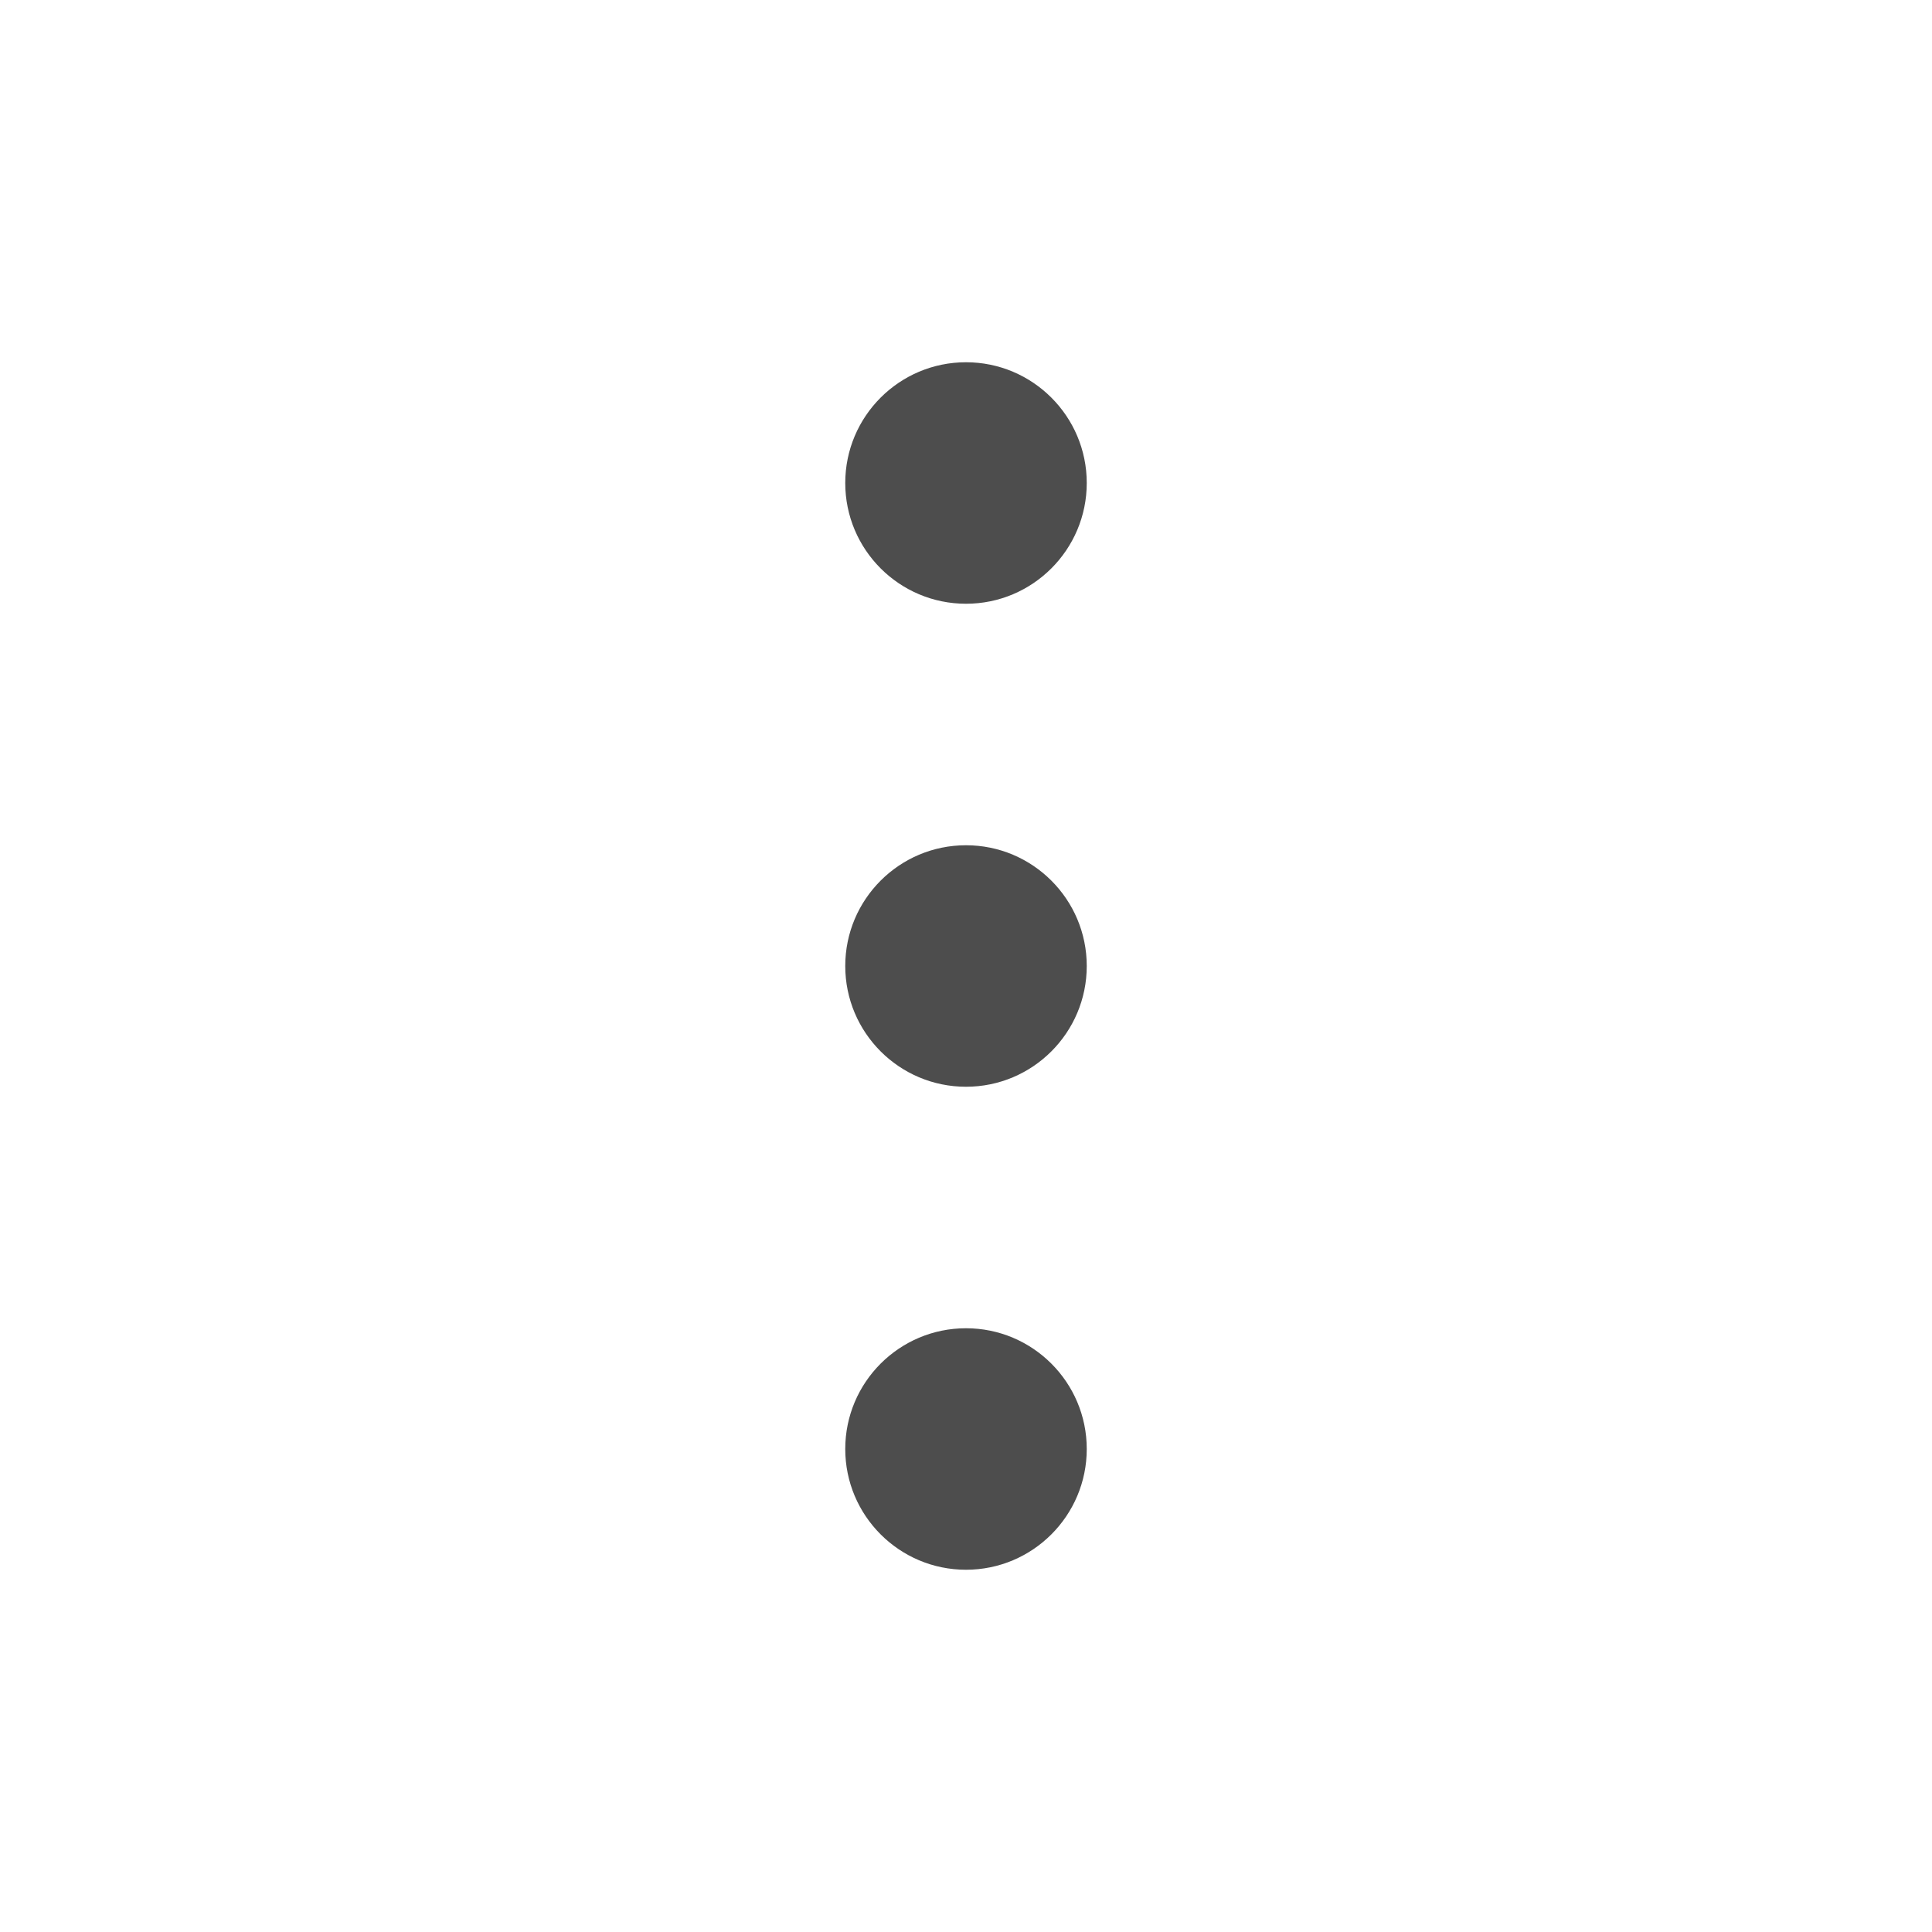
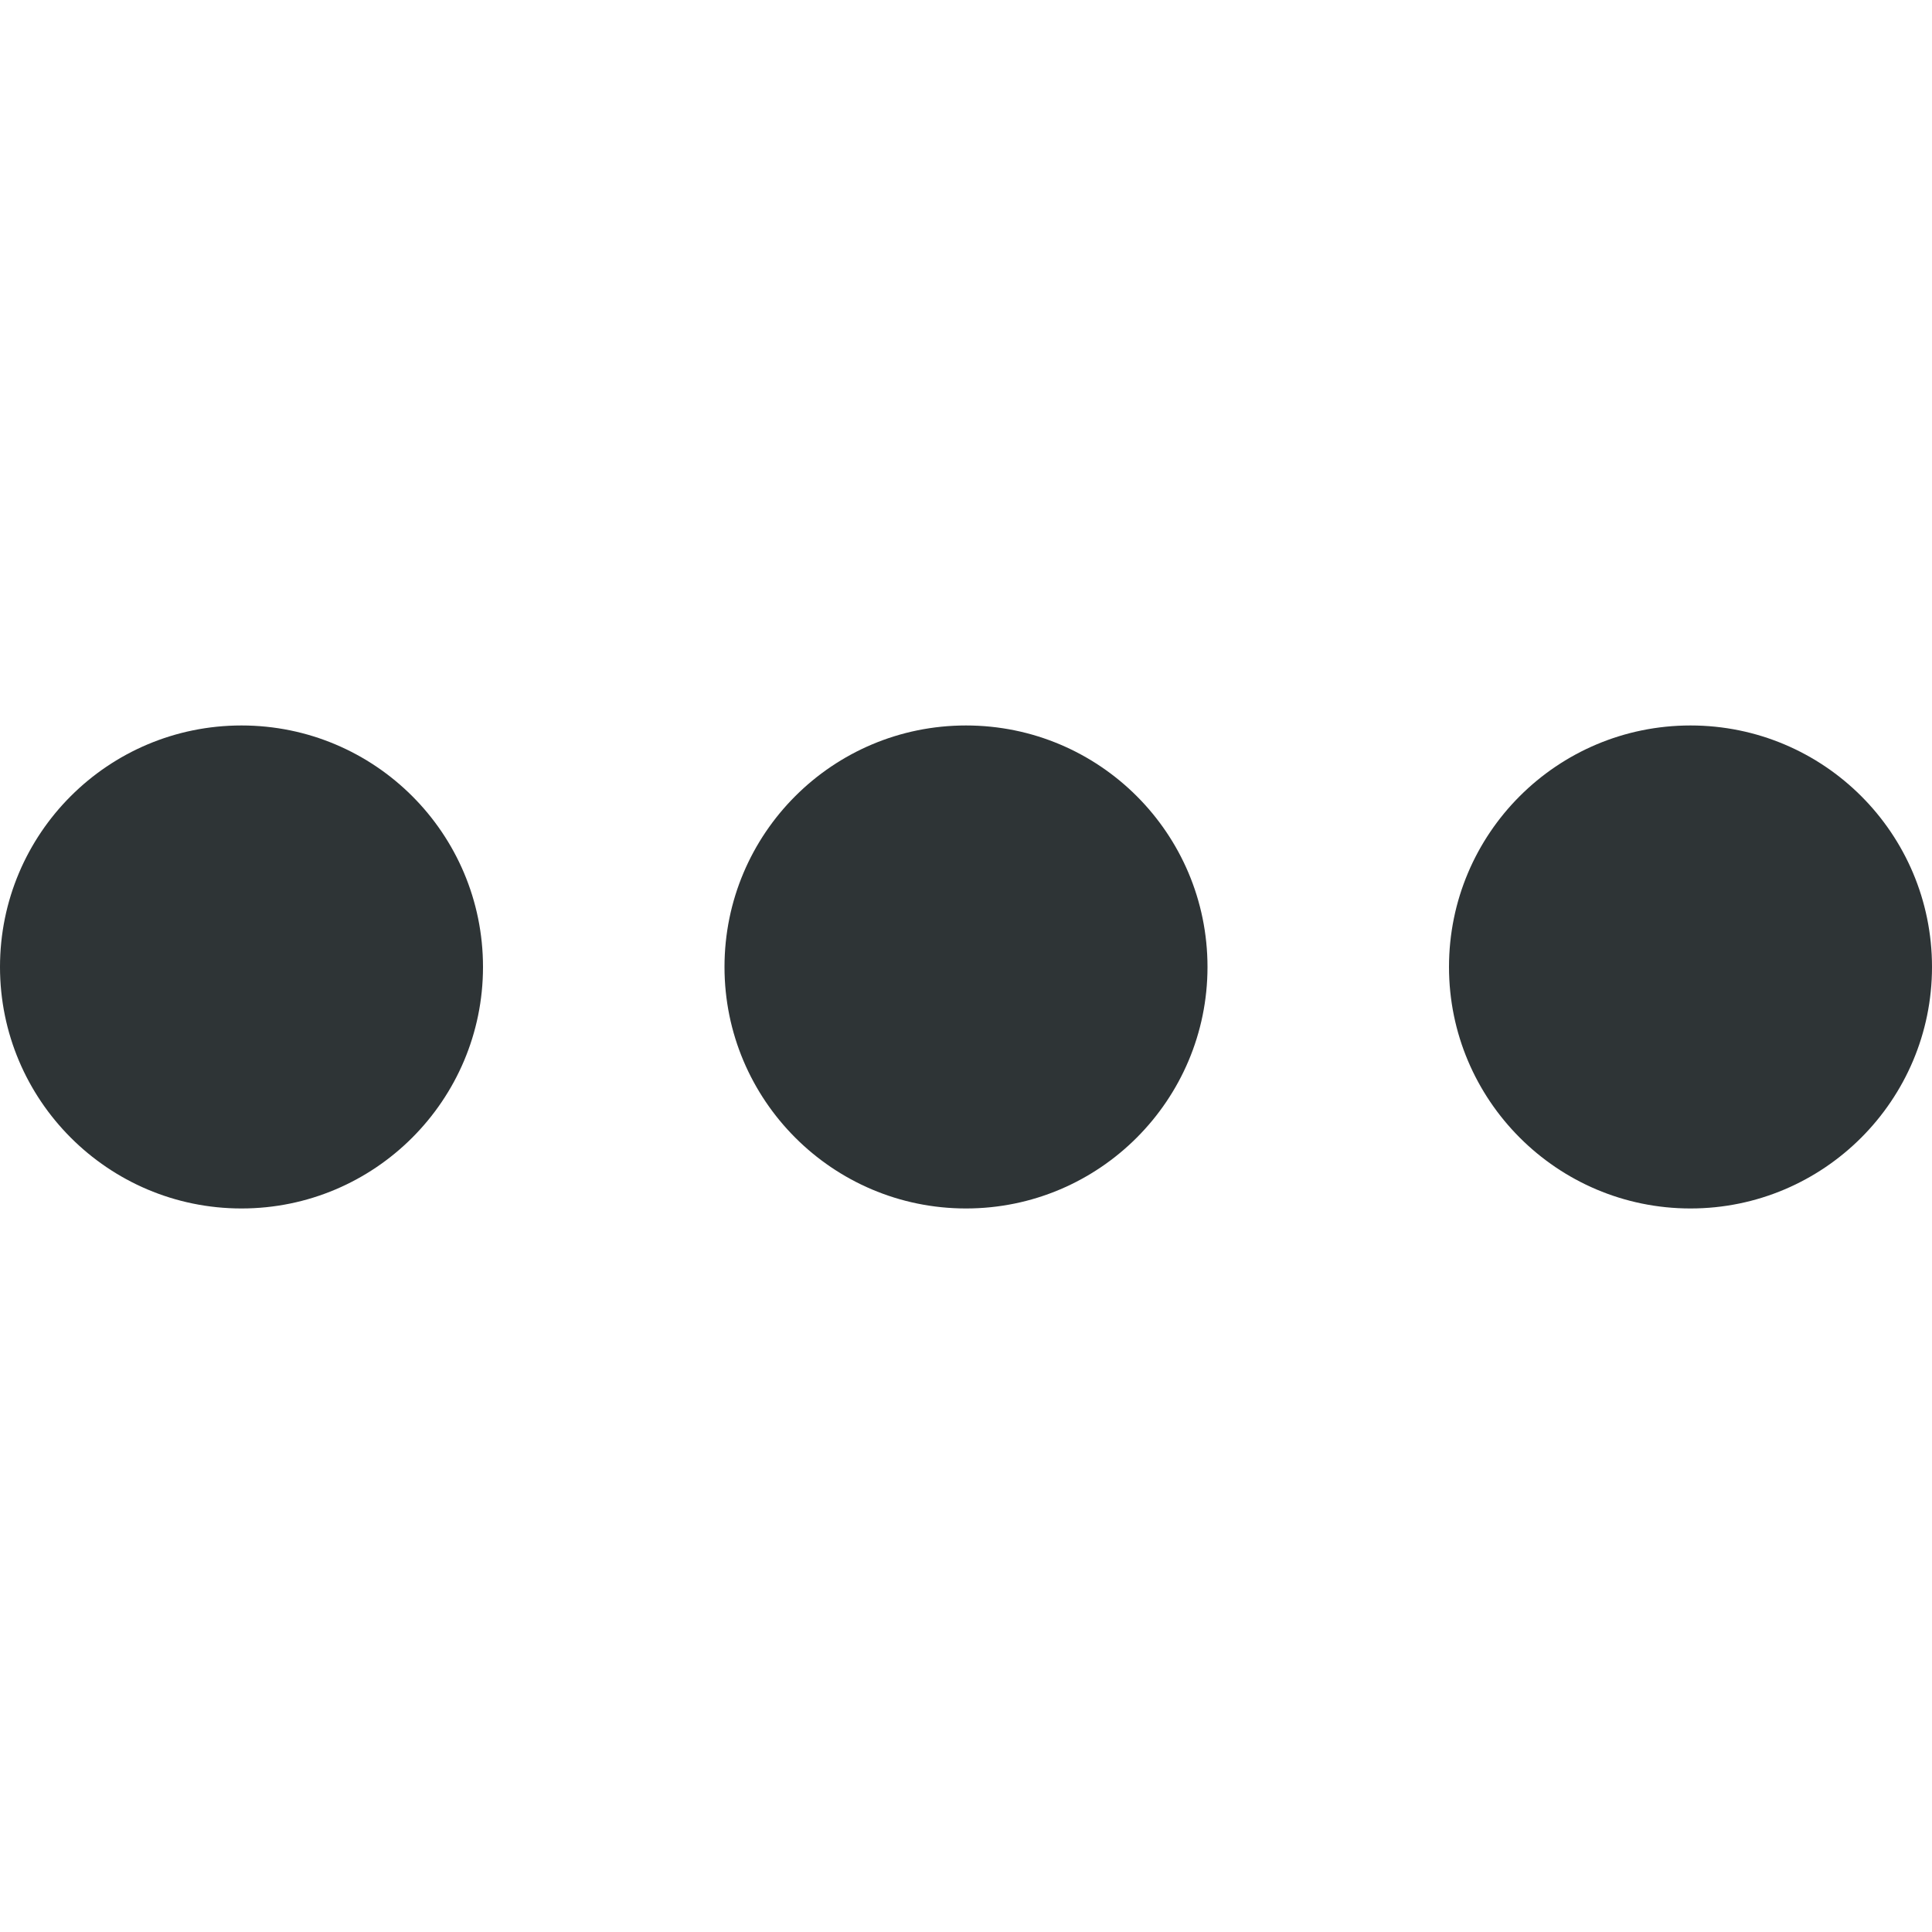
- <svg xmlns="http://www.w3.org/2000/svg" width="16" height="16" viewBox="0 0 16 16" version="1.1" id="svg292">
-   <defs id="defs289" />
-   <path id="path340" style="fill:#4d4d4d;fill-opacity:1;stroke-width:1;stroke-linecap:round;stroke-linejoin:round" d="M 8 3 C 7.448 3 7 3.448 7 4 C 7 4.552 7.448 5 8 5 C 8.552 5 9 4.552 9 4 C 9 3.448 8.552 3 8 3 z M 8 7 C 7.448 7 7 7.448 7 8 C 7 8.552 7.448 9 8 9 C 8.552 9 9 8.552 9 8 C 9 7.448 8.552 7 8 7 z M 8 11 C 7.448 11 7 11.448 7 12 C 7 12.552 7.448 13 8 13 C 8.552 13 9 12.552 9 12 C 9 11.448 8.552 11 8 11 z " />
+ <svg xmlns="http://www.w3.org/2000/svg" height="16px" viewBox="0 0 16 16" width="16px">
+   <path d="m 2 6.008 c -1.105 0 -2 0.895 -2 2 c 0 1.102 0.895 2 2 2 s 2 -0.898 2 -2 c 0 -1.105 -0.895 -2 -2 -2 z m 6 0 c -1.105 0 -2 0.895 -2 2 c 0 1.102 0.895 2 2 2 s 2 -0.898 2 -2 c 0 -1.105 -0.895 -2 -2 -2 z m 6 0 c -1.105 0 -2 0.895 -2 2 c 0 1.102 0.895 2 2 2 s 2 -0.898 2 -2 c 0 -1.105 -0.895 -2 -2 -2 z m 0 0" fill="#2e3436" />
</svg>
